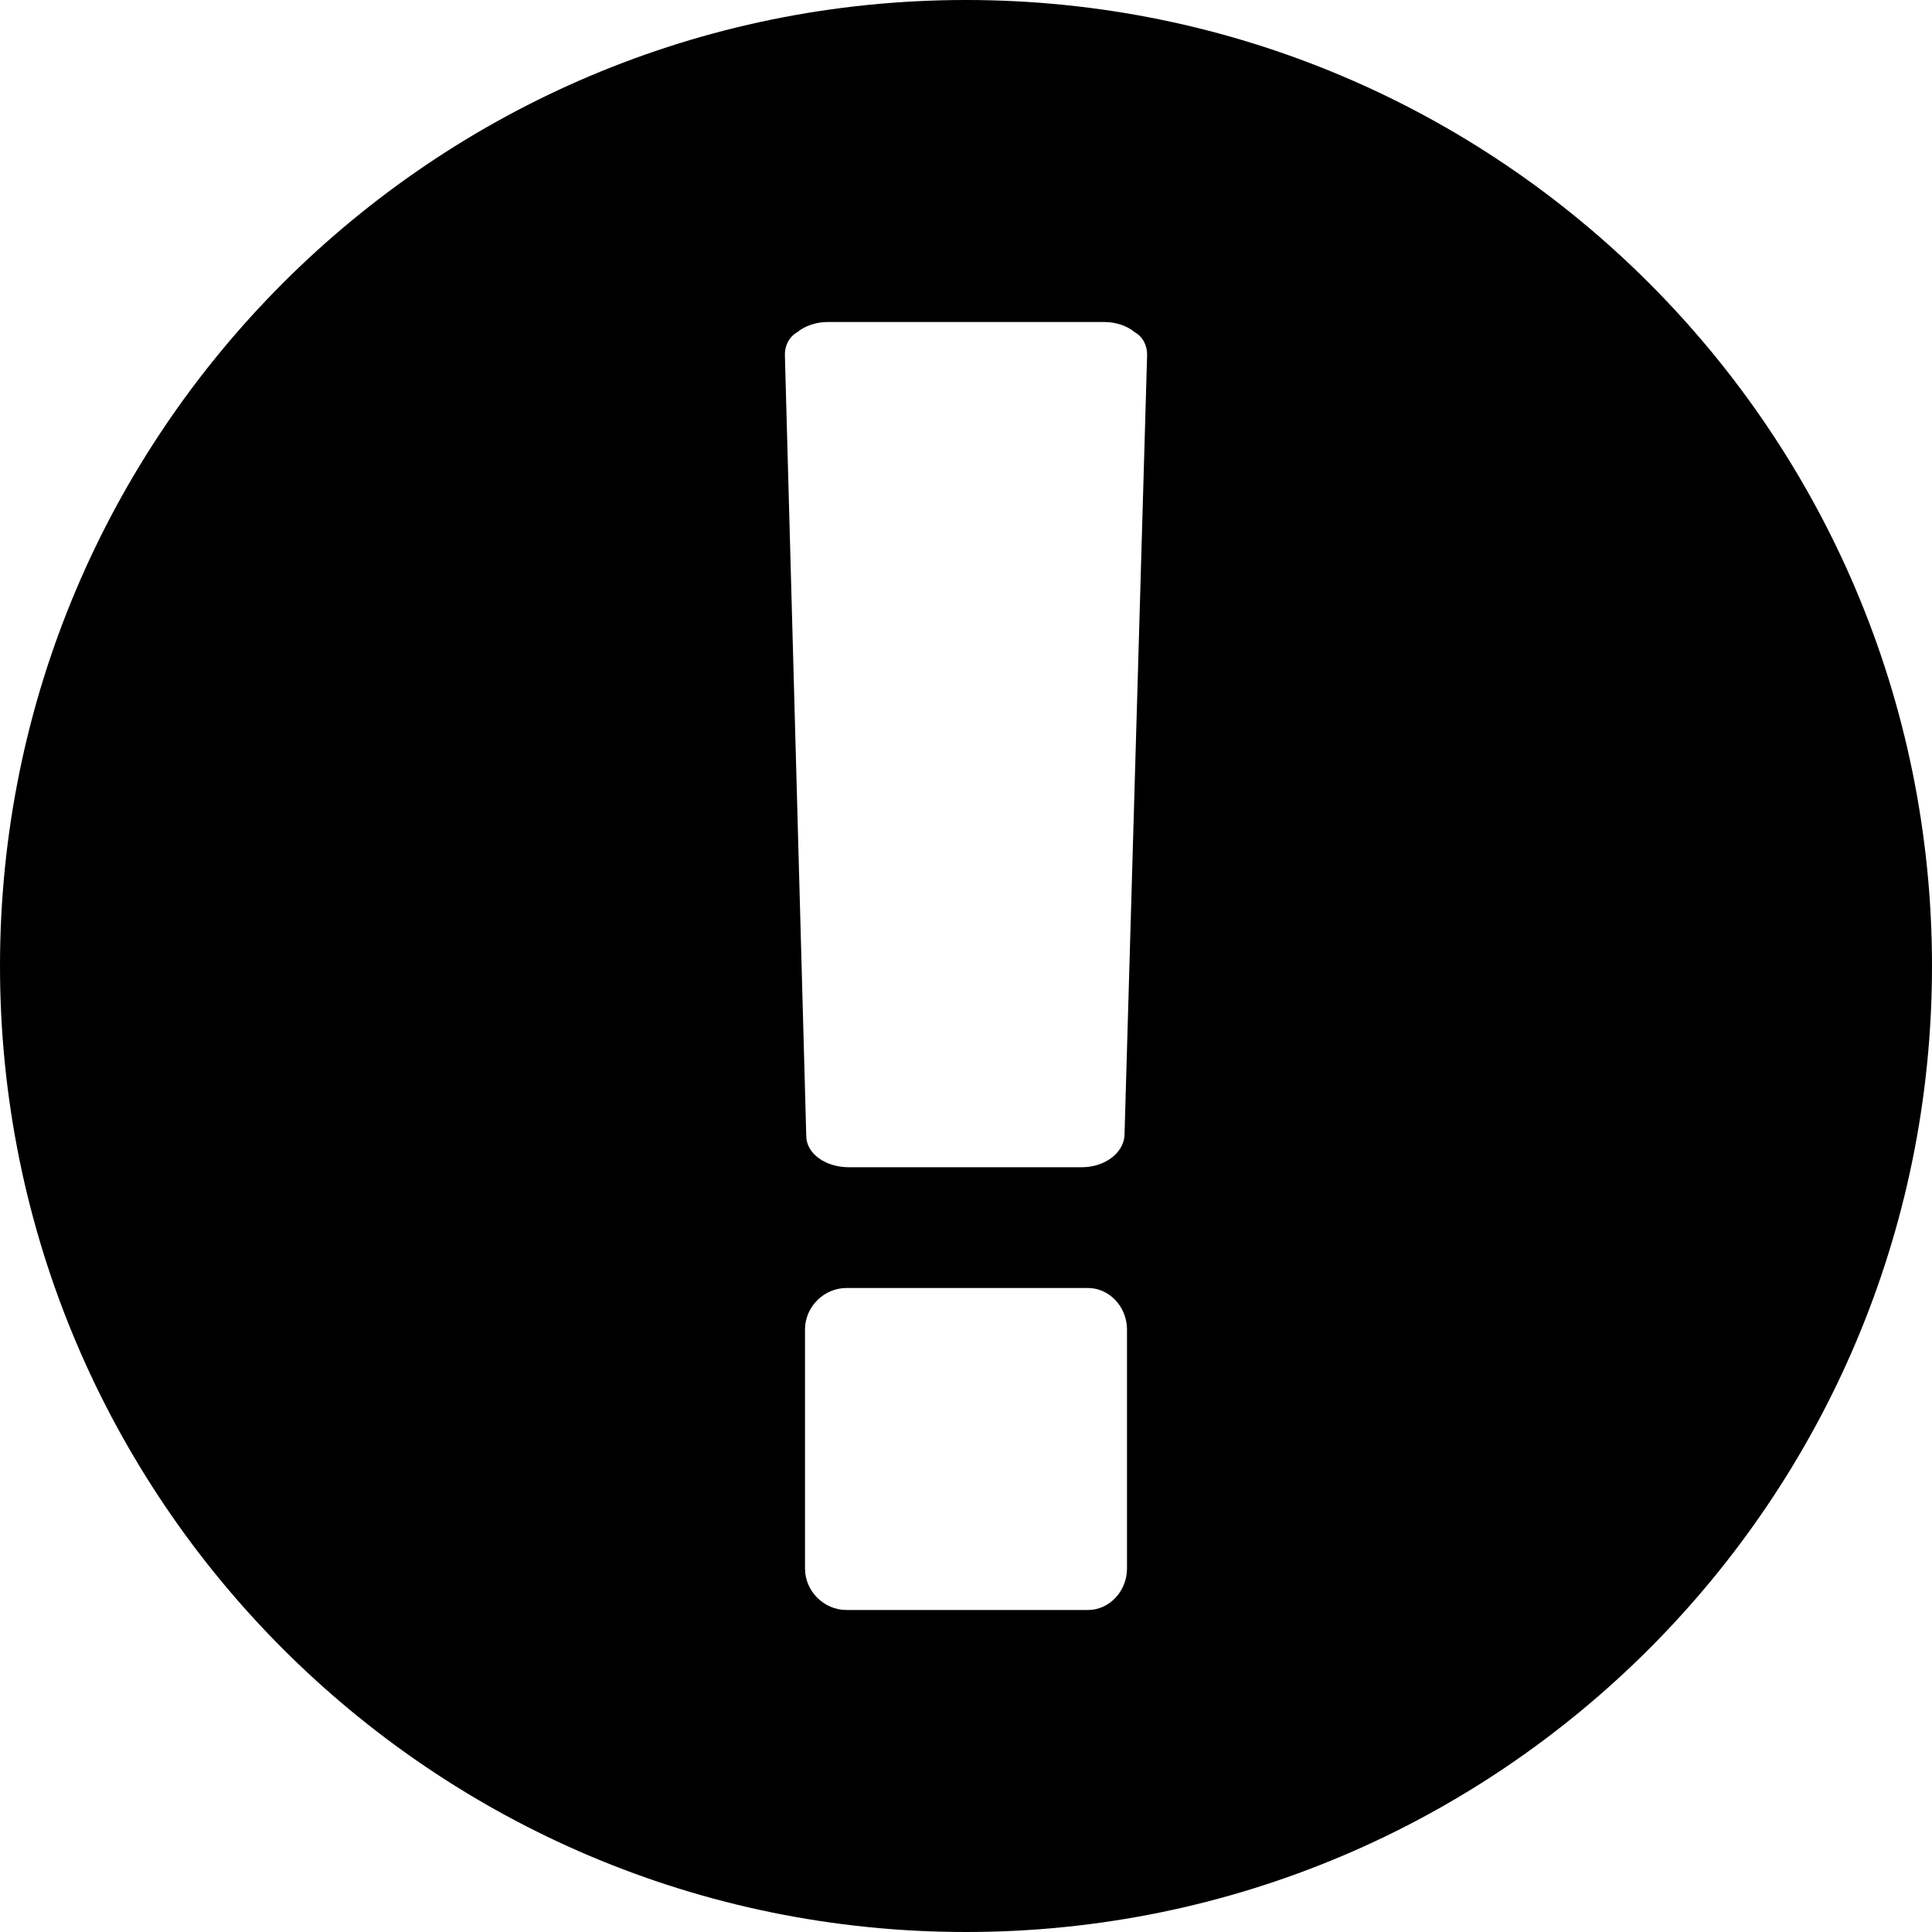
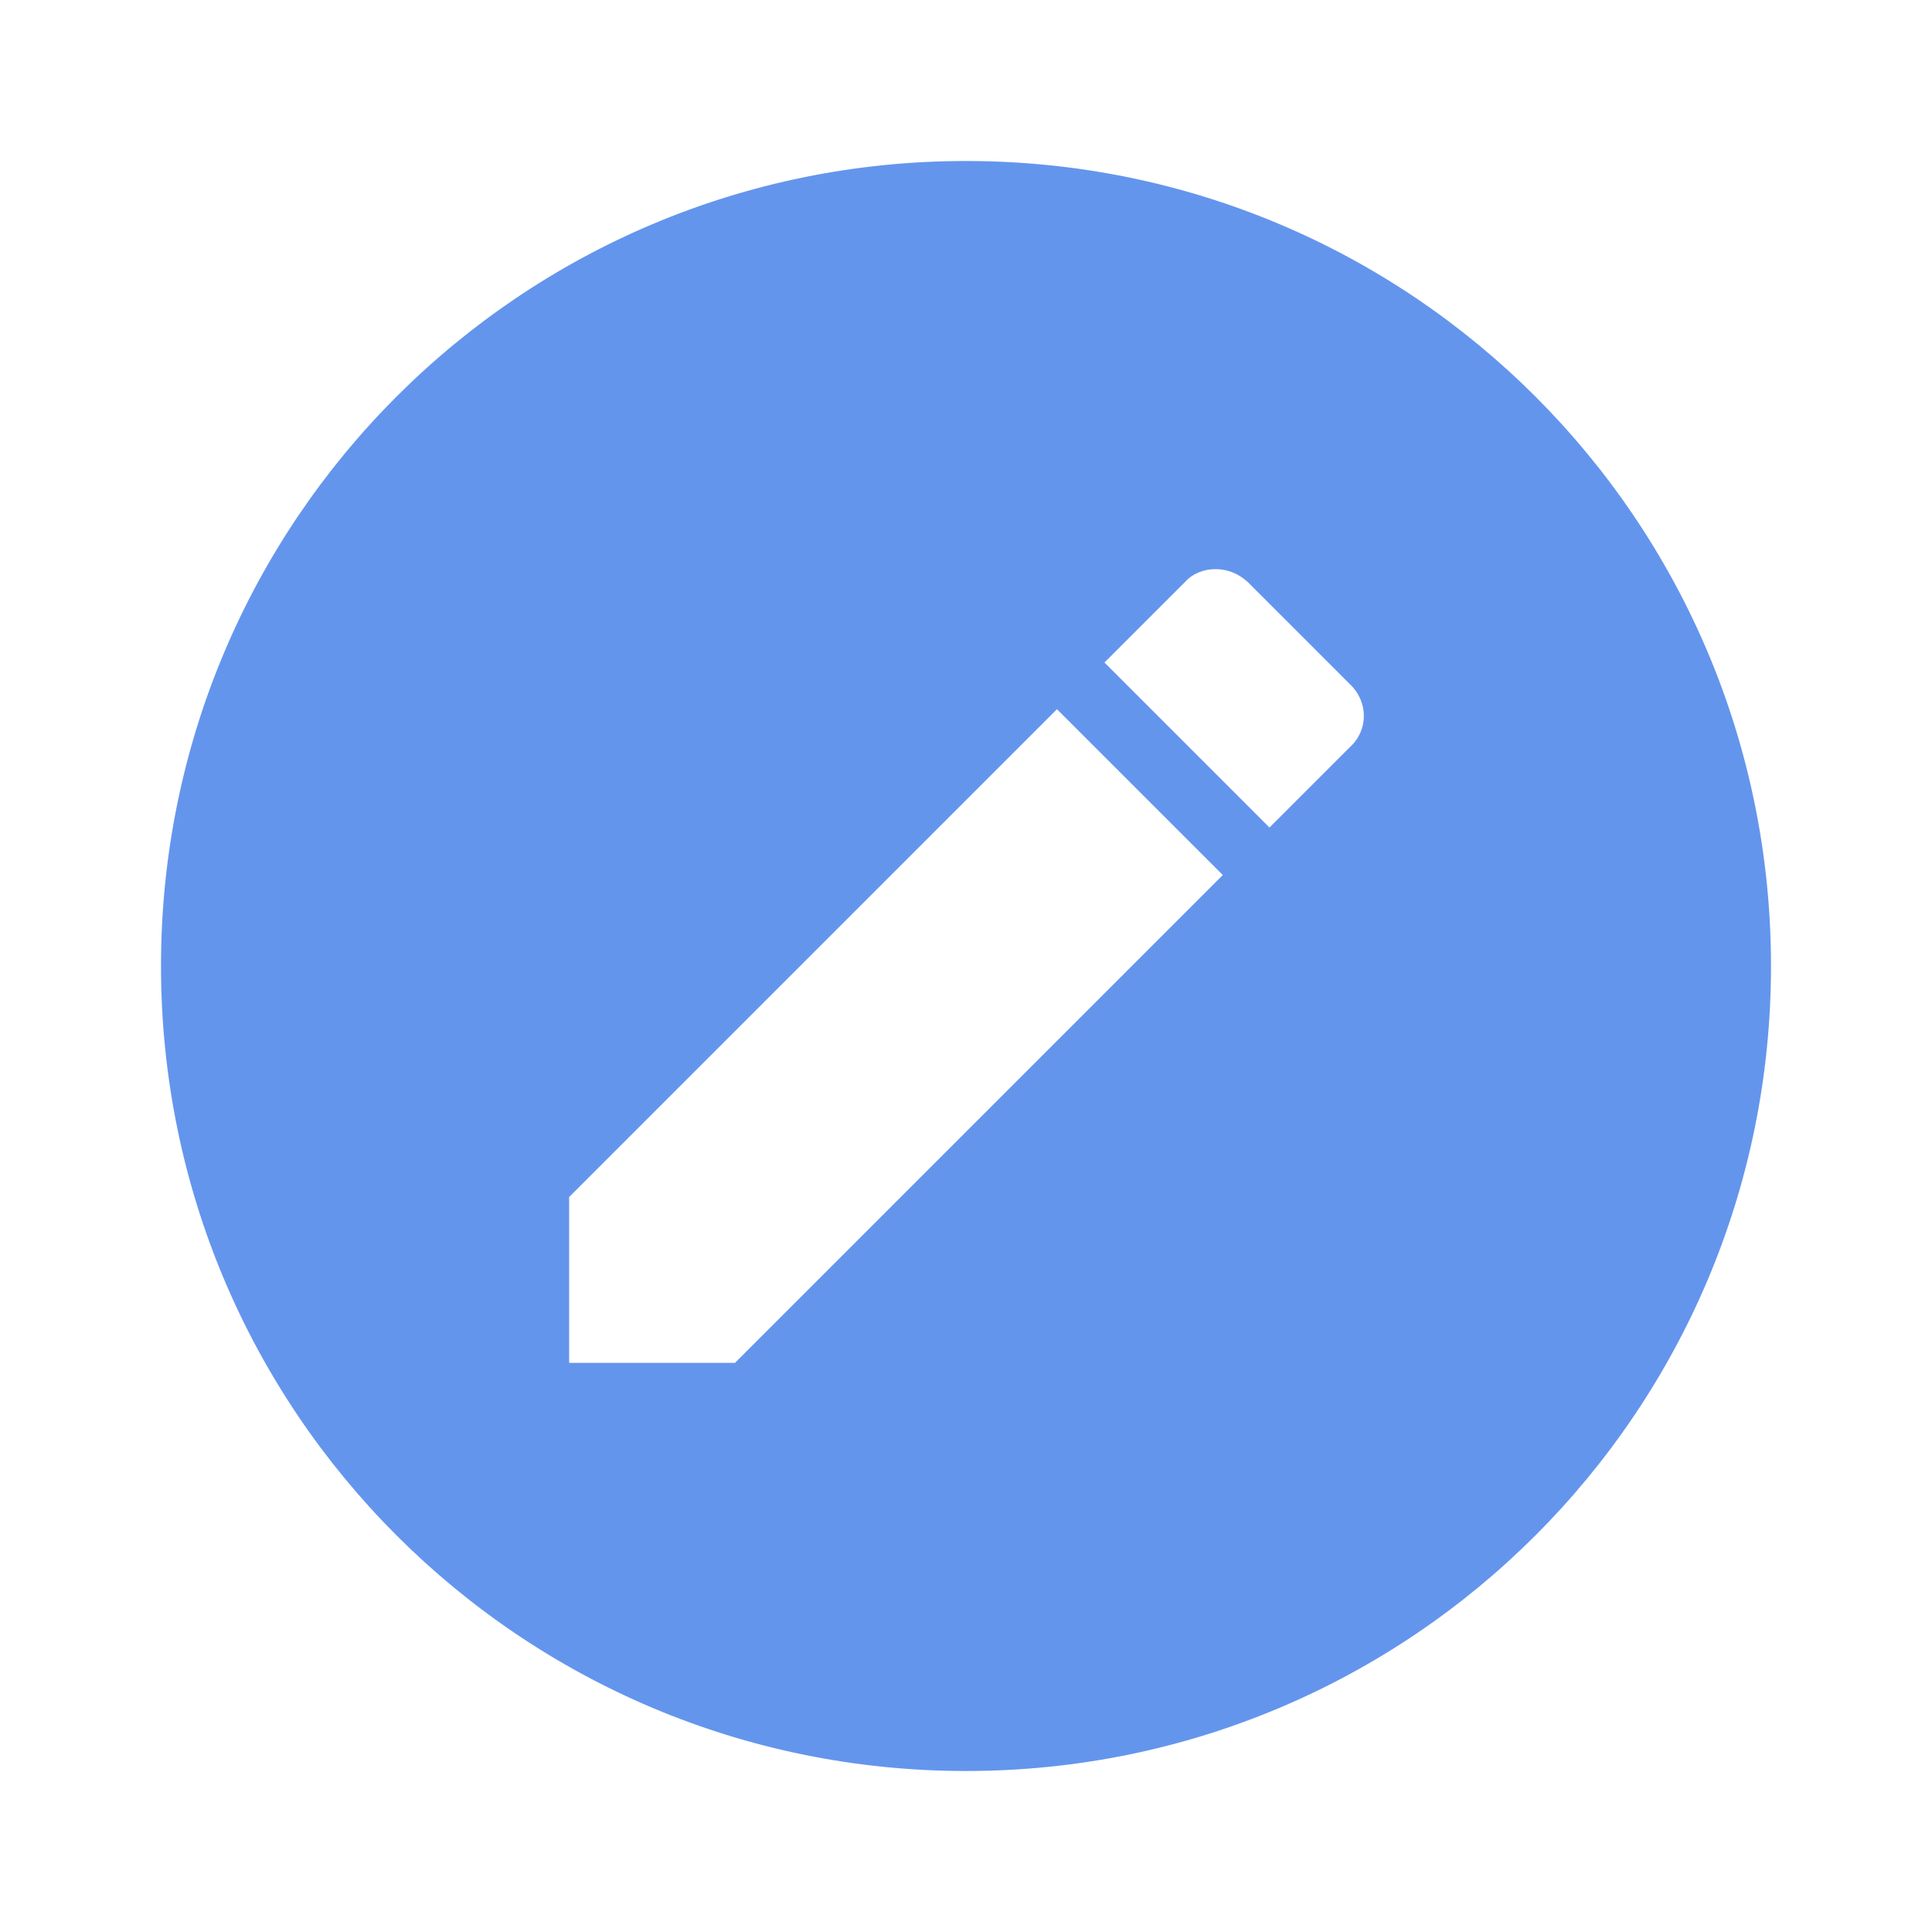
- <svg xmlns="http://www.w3.org/2000/svg" viewBox="0 128 300 300">
-   <path d="M150 128c82.813 0 150 67.188 150 150 0 82.813-67.188 150-150 150C67.187 428 0 360.812 0 278c0-82.813 67.188-150 150-150Zm25 243.555v-37.11c0-3.515-2.734-6.445-6.055-6.445h-37.5c-3.515 0-6.445 2.93-6.445 6.445v37.11c0 3.515 2.93 6.445 6.445 6.445h37.5c3.32 0 6.055-2.93 6.055-6.445Zm-.39-67.188 3.515-121.289c0-1.367-.586-2.734-1.953-3.516-1.172-.976-2.93-1.562-4.688-1.562h-42.968c-1.758 0-3.516.586-4.688 1.563-1.367.78-1.953 2.148-1.953 3.515l3.32 121.29c0 2.734 2.93 4.882 6.64 4.882h36.134c3.515 0 6.445-2.148 6.64-4.883Z" />
+ <svg xmlns="http://www.w3.org/2000/svg" width="52" height="52" viewBox="0 0 24 24">
+   <path fill="cornflowerblue" d="M12 2C6.47 2 2 6.47 2 12s4.47 10 10 10 10-4.47 10-10S17.53 2 12 2m3.1 5.07c.14 0 .28.05.4.16l1.27 1.27c.23.22.23.57 0 .78l-1 1-2.05-2.05 1-1c.1-.11.24-.16.38-.16m-1.97 1.74 2.06 2.06-6.06 6.06H7.07v-2.06l6.06-6.06Z" />
</svg>
